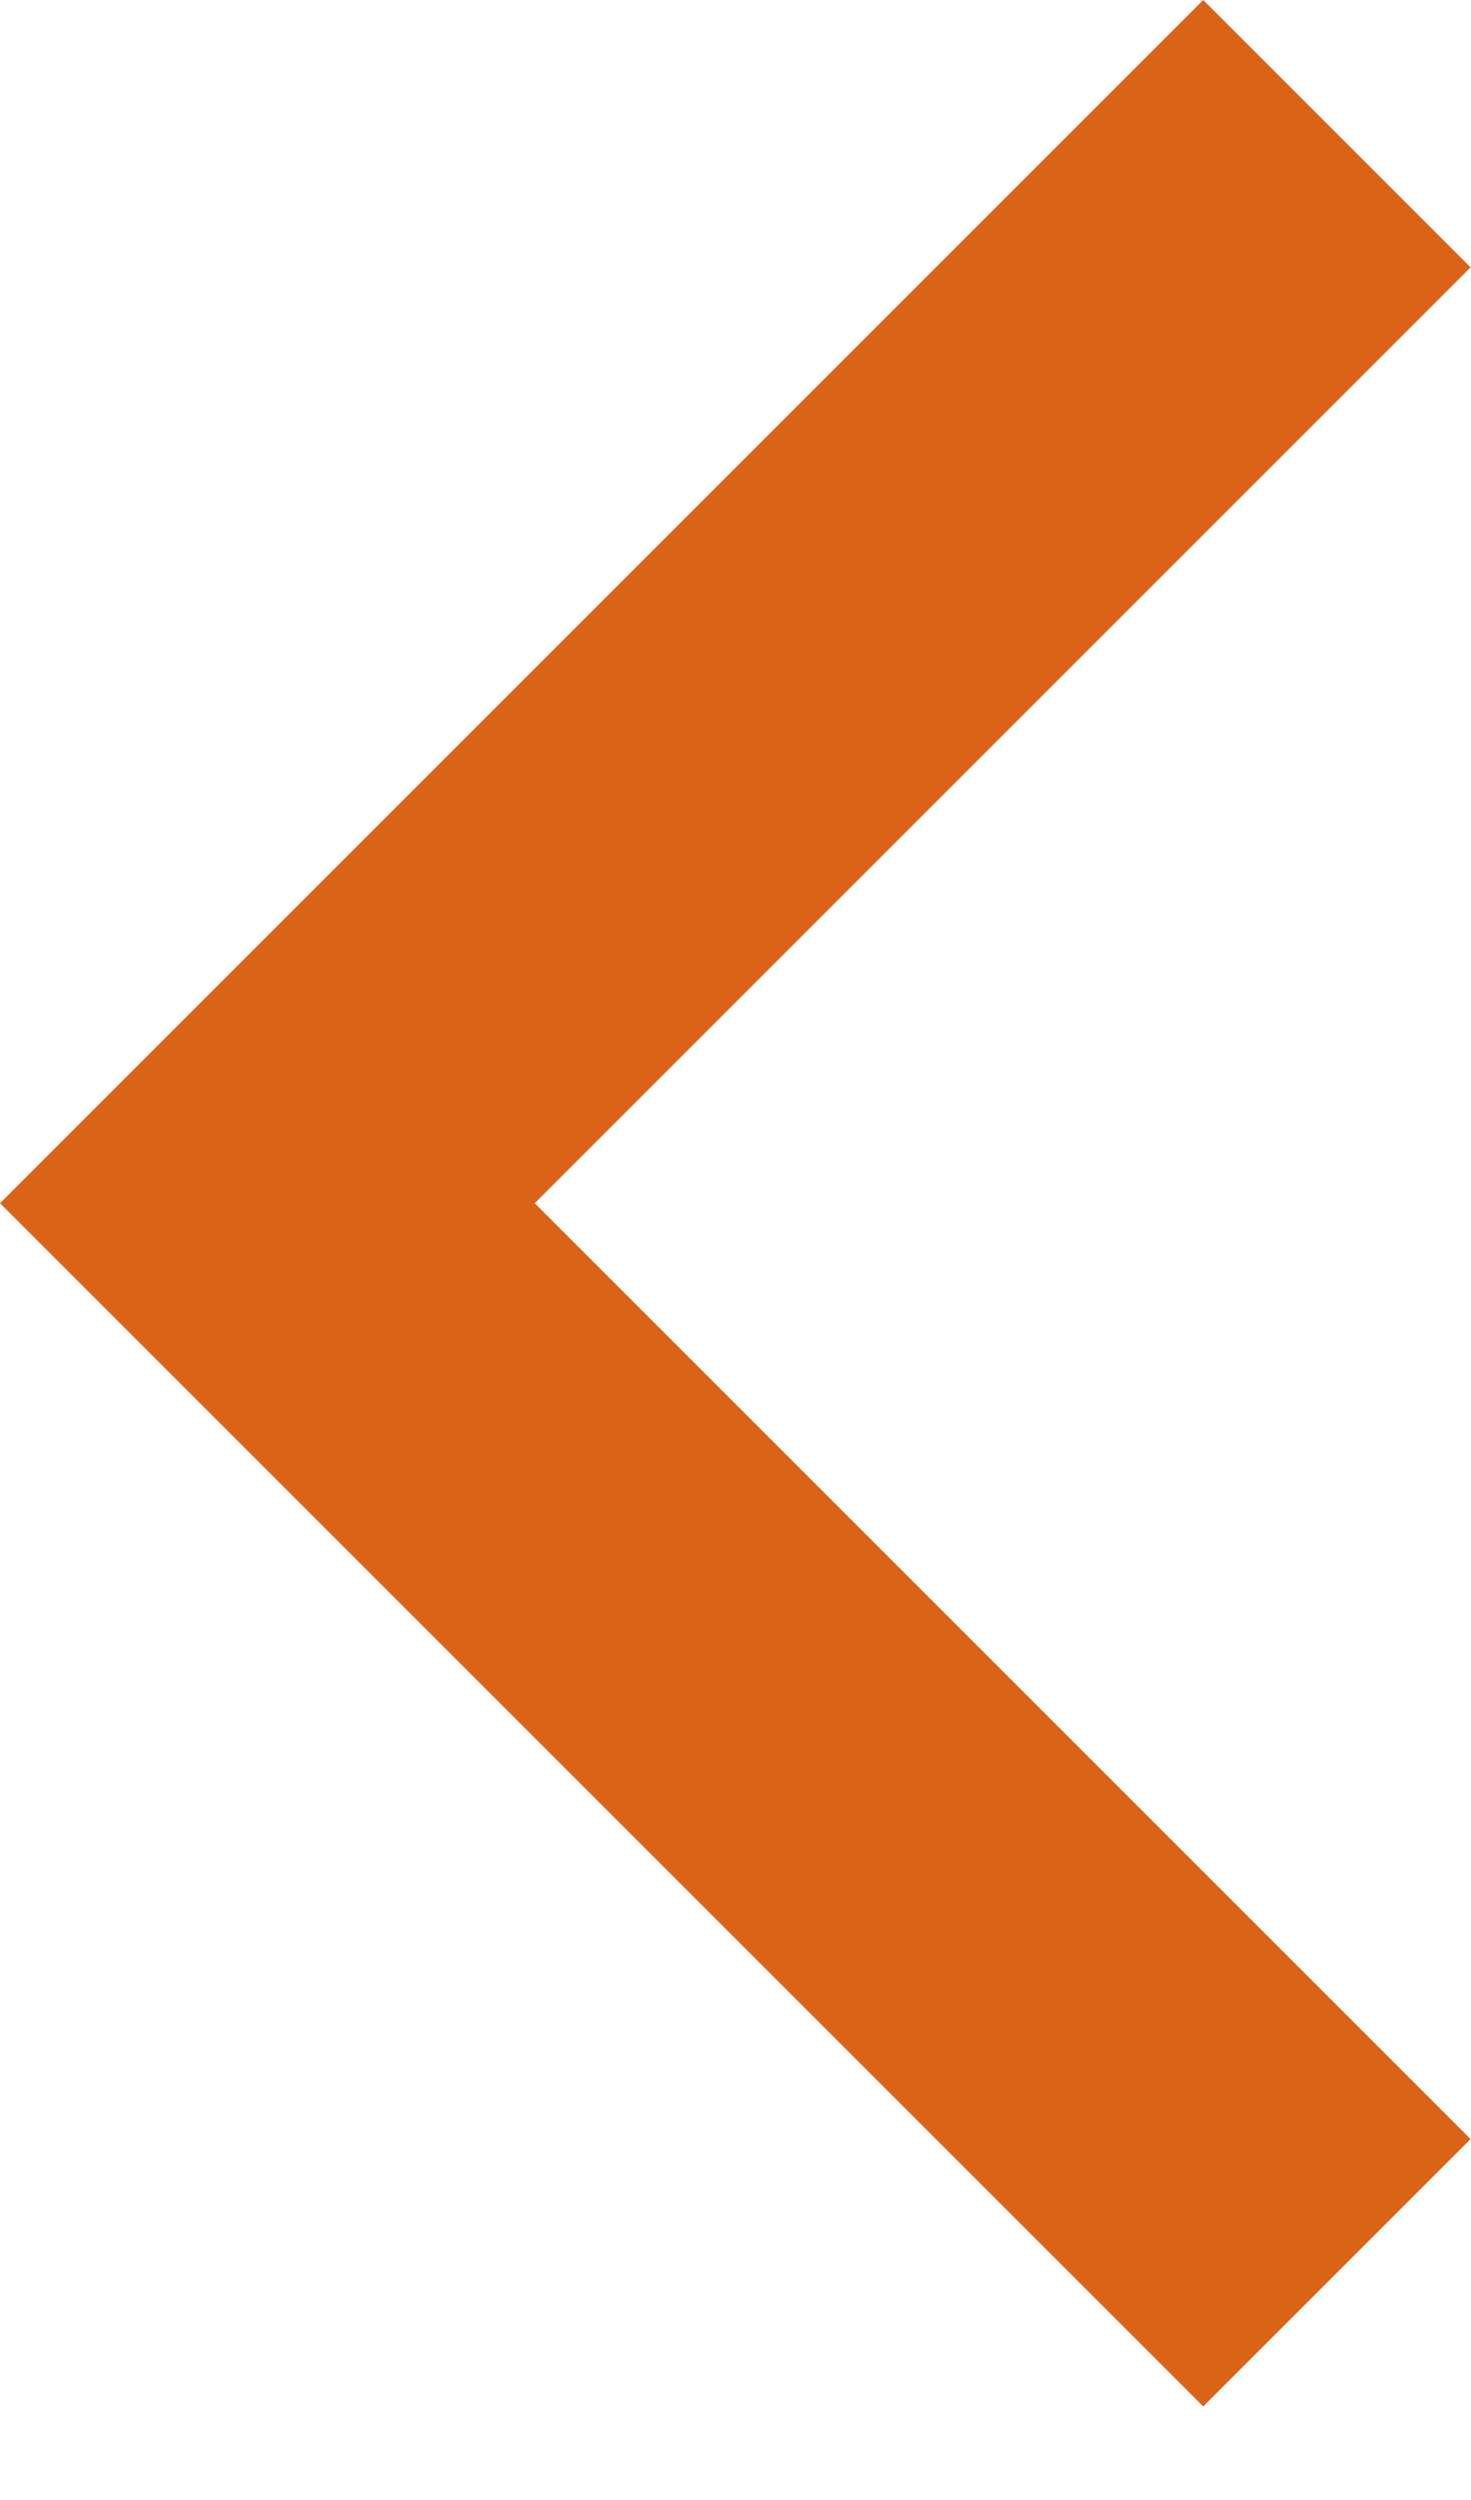
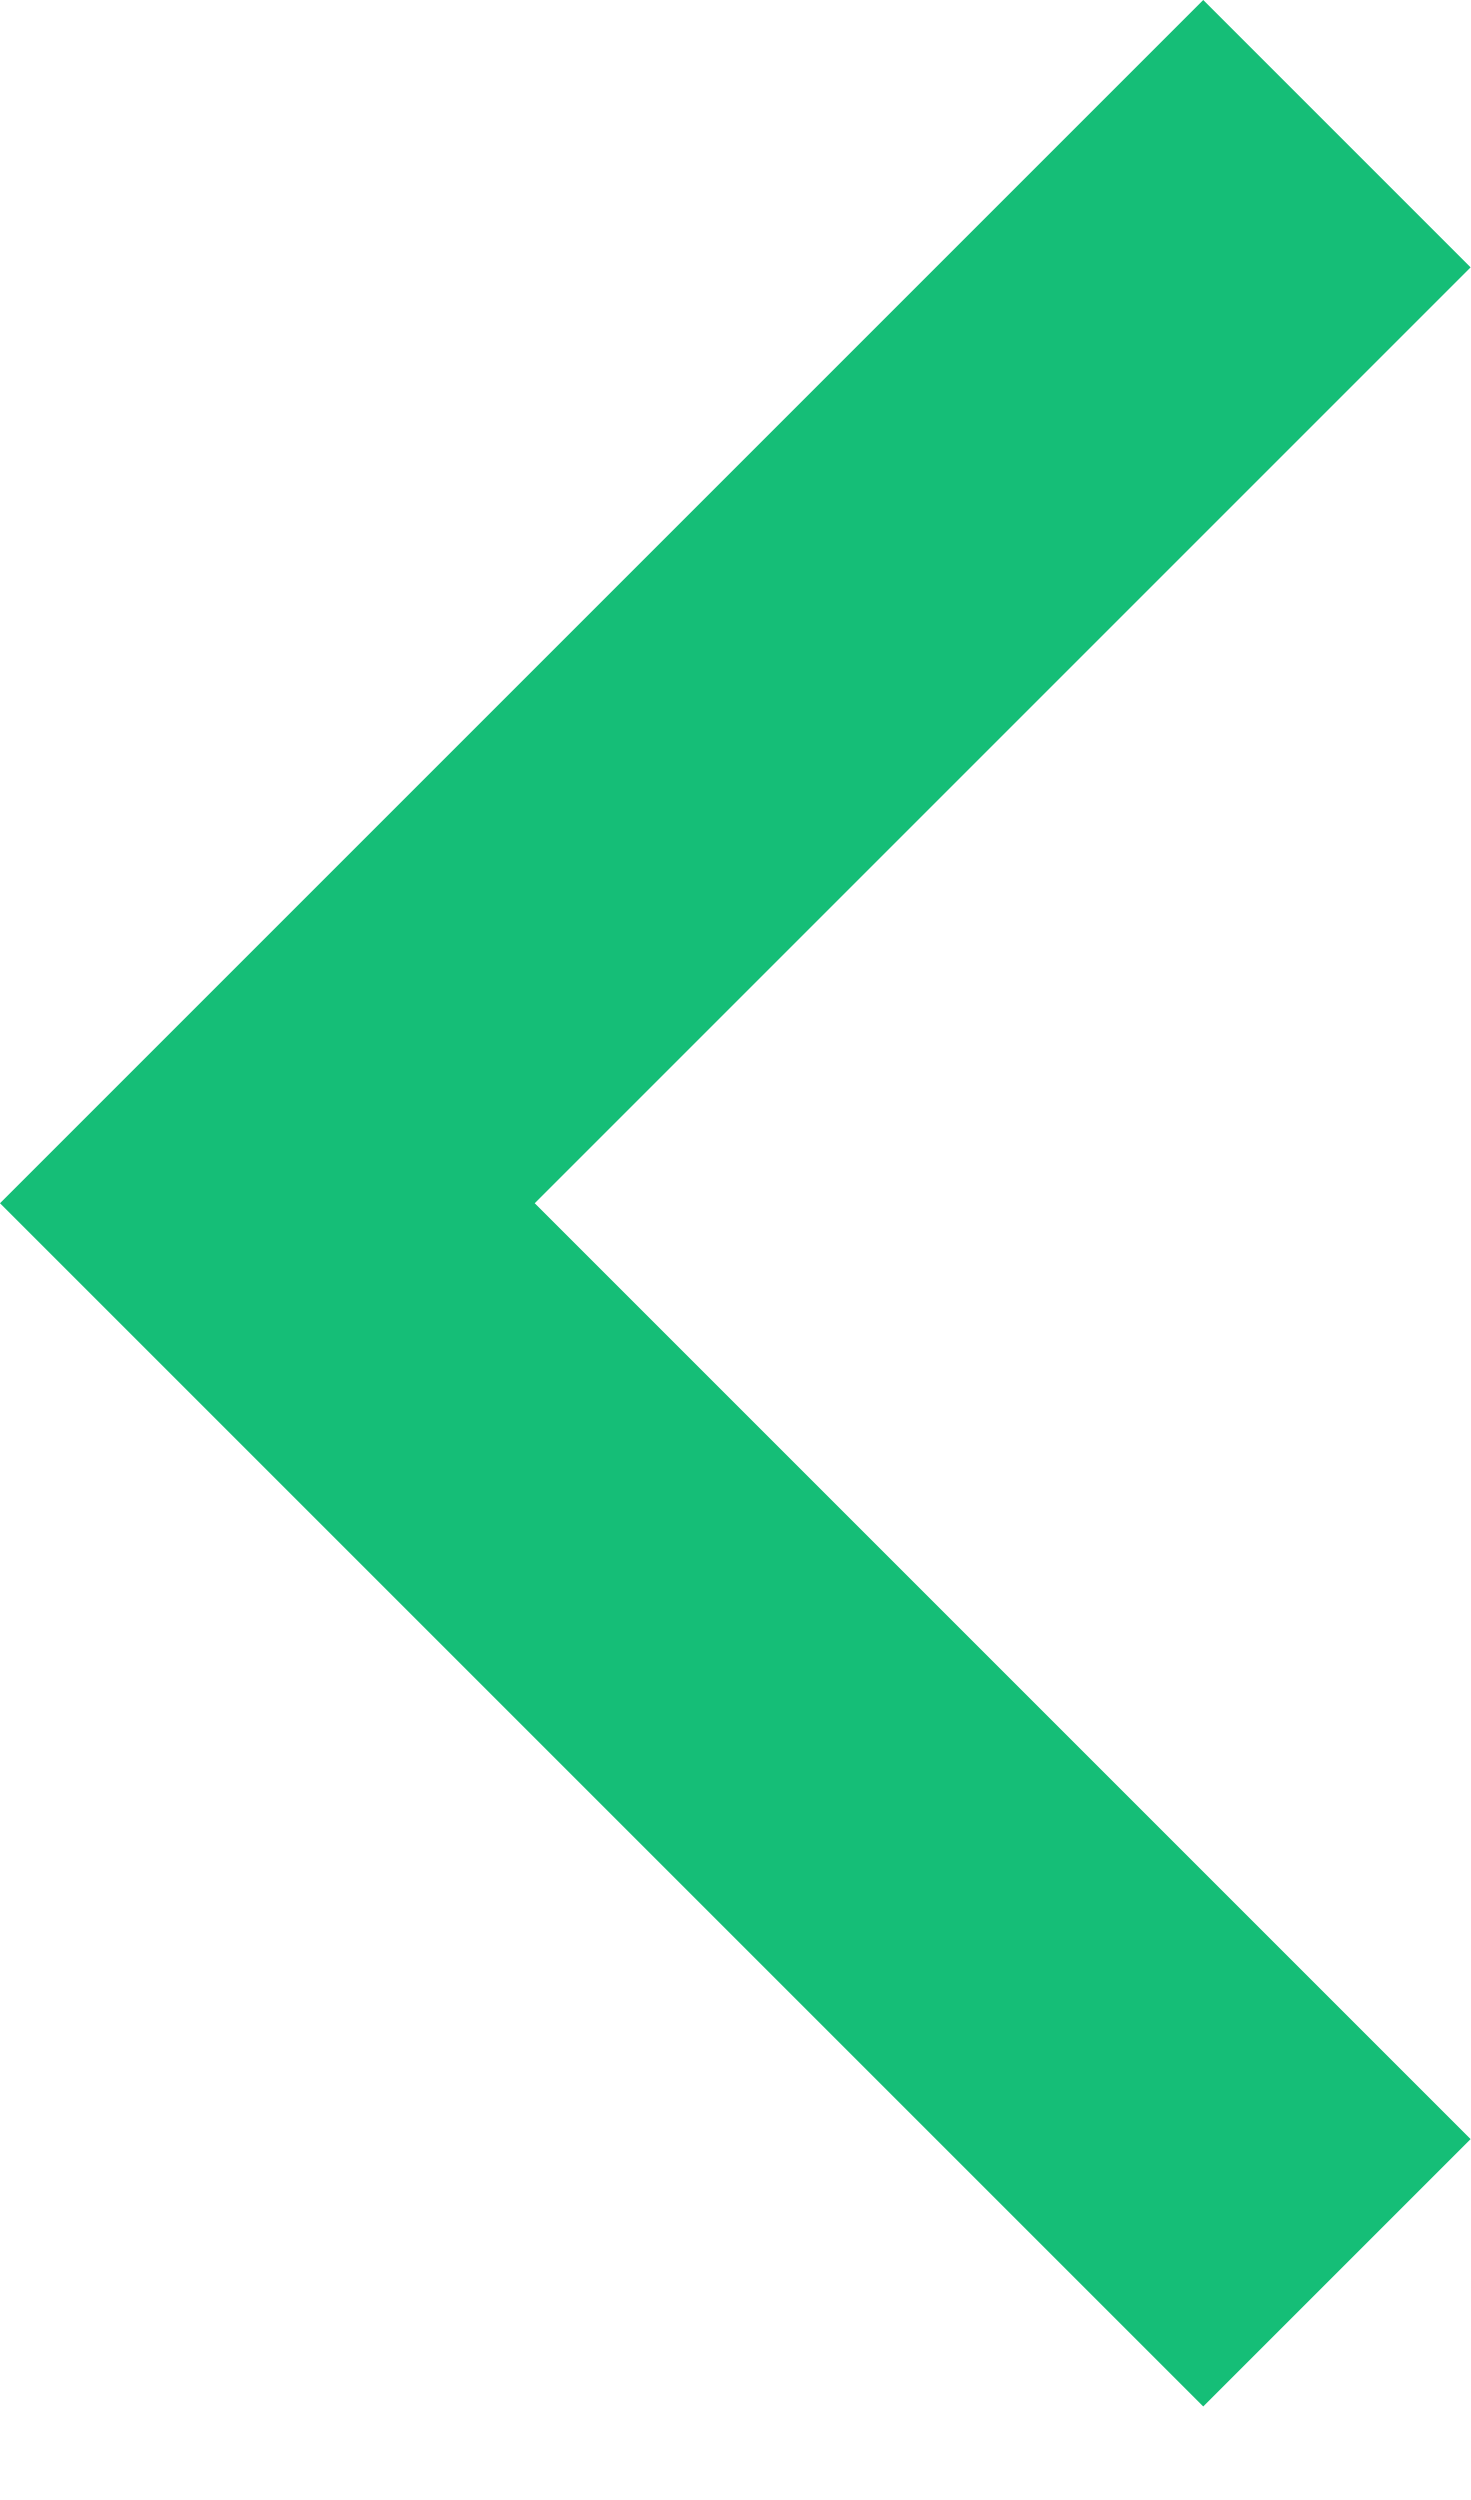
<svg xmlns="http://www.w3.org/2000/svg" width="10" height="17" viewBox="0 0 10 17" fill="none">
-   <path d="M3.636 8.182L10 14.546L8.182 16.364L0 8.182L8.182 0L10 1.818L3.636 8.182Z" fill="#DA6317" />
+   <path d="M3.636 8.182L10 14.546L8.182 16.364L0 8.182L8.182 0L10 1.818L3.636 8.182Z" fill="#15BE77" />
</svg>
